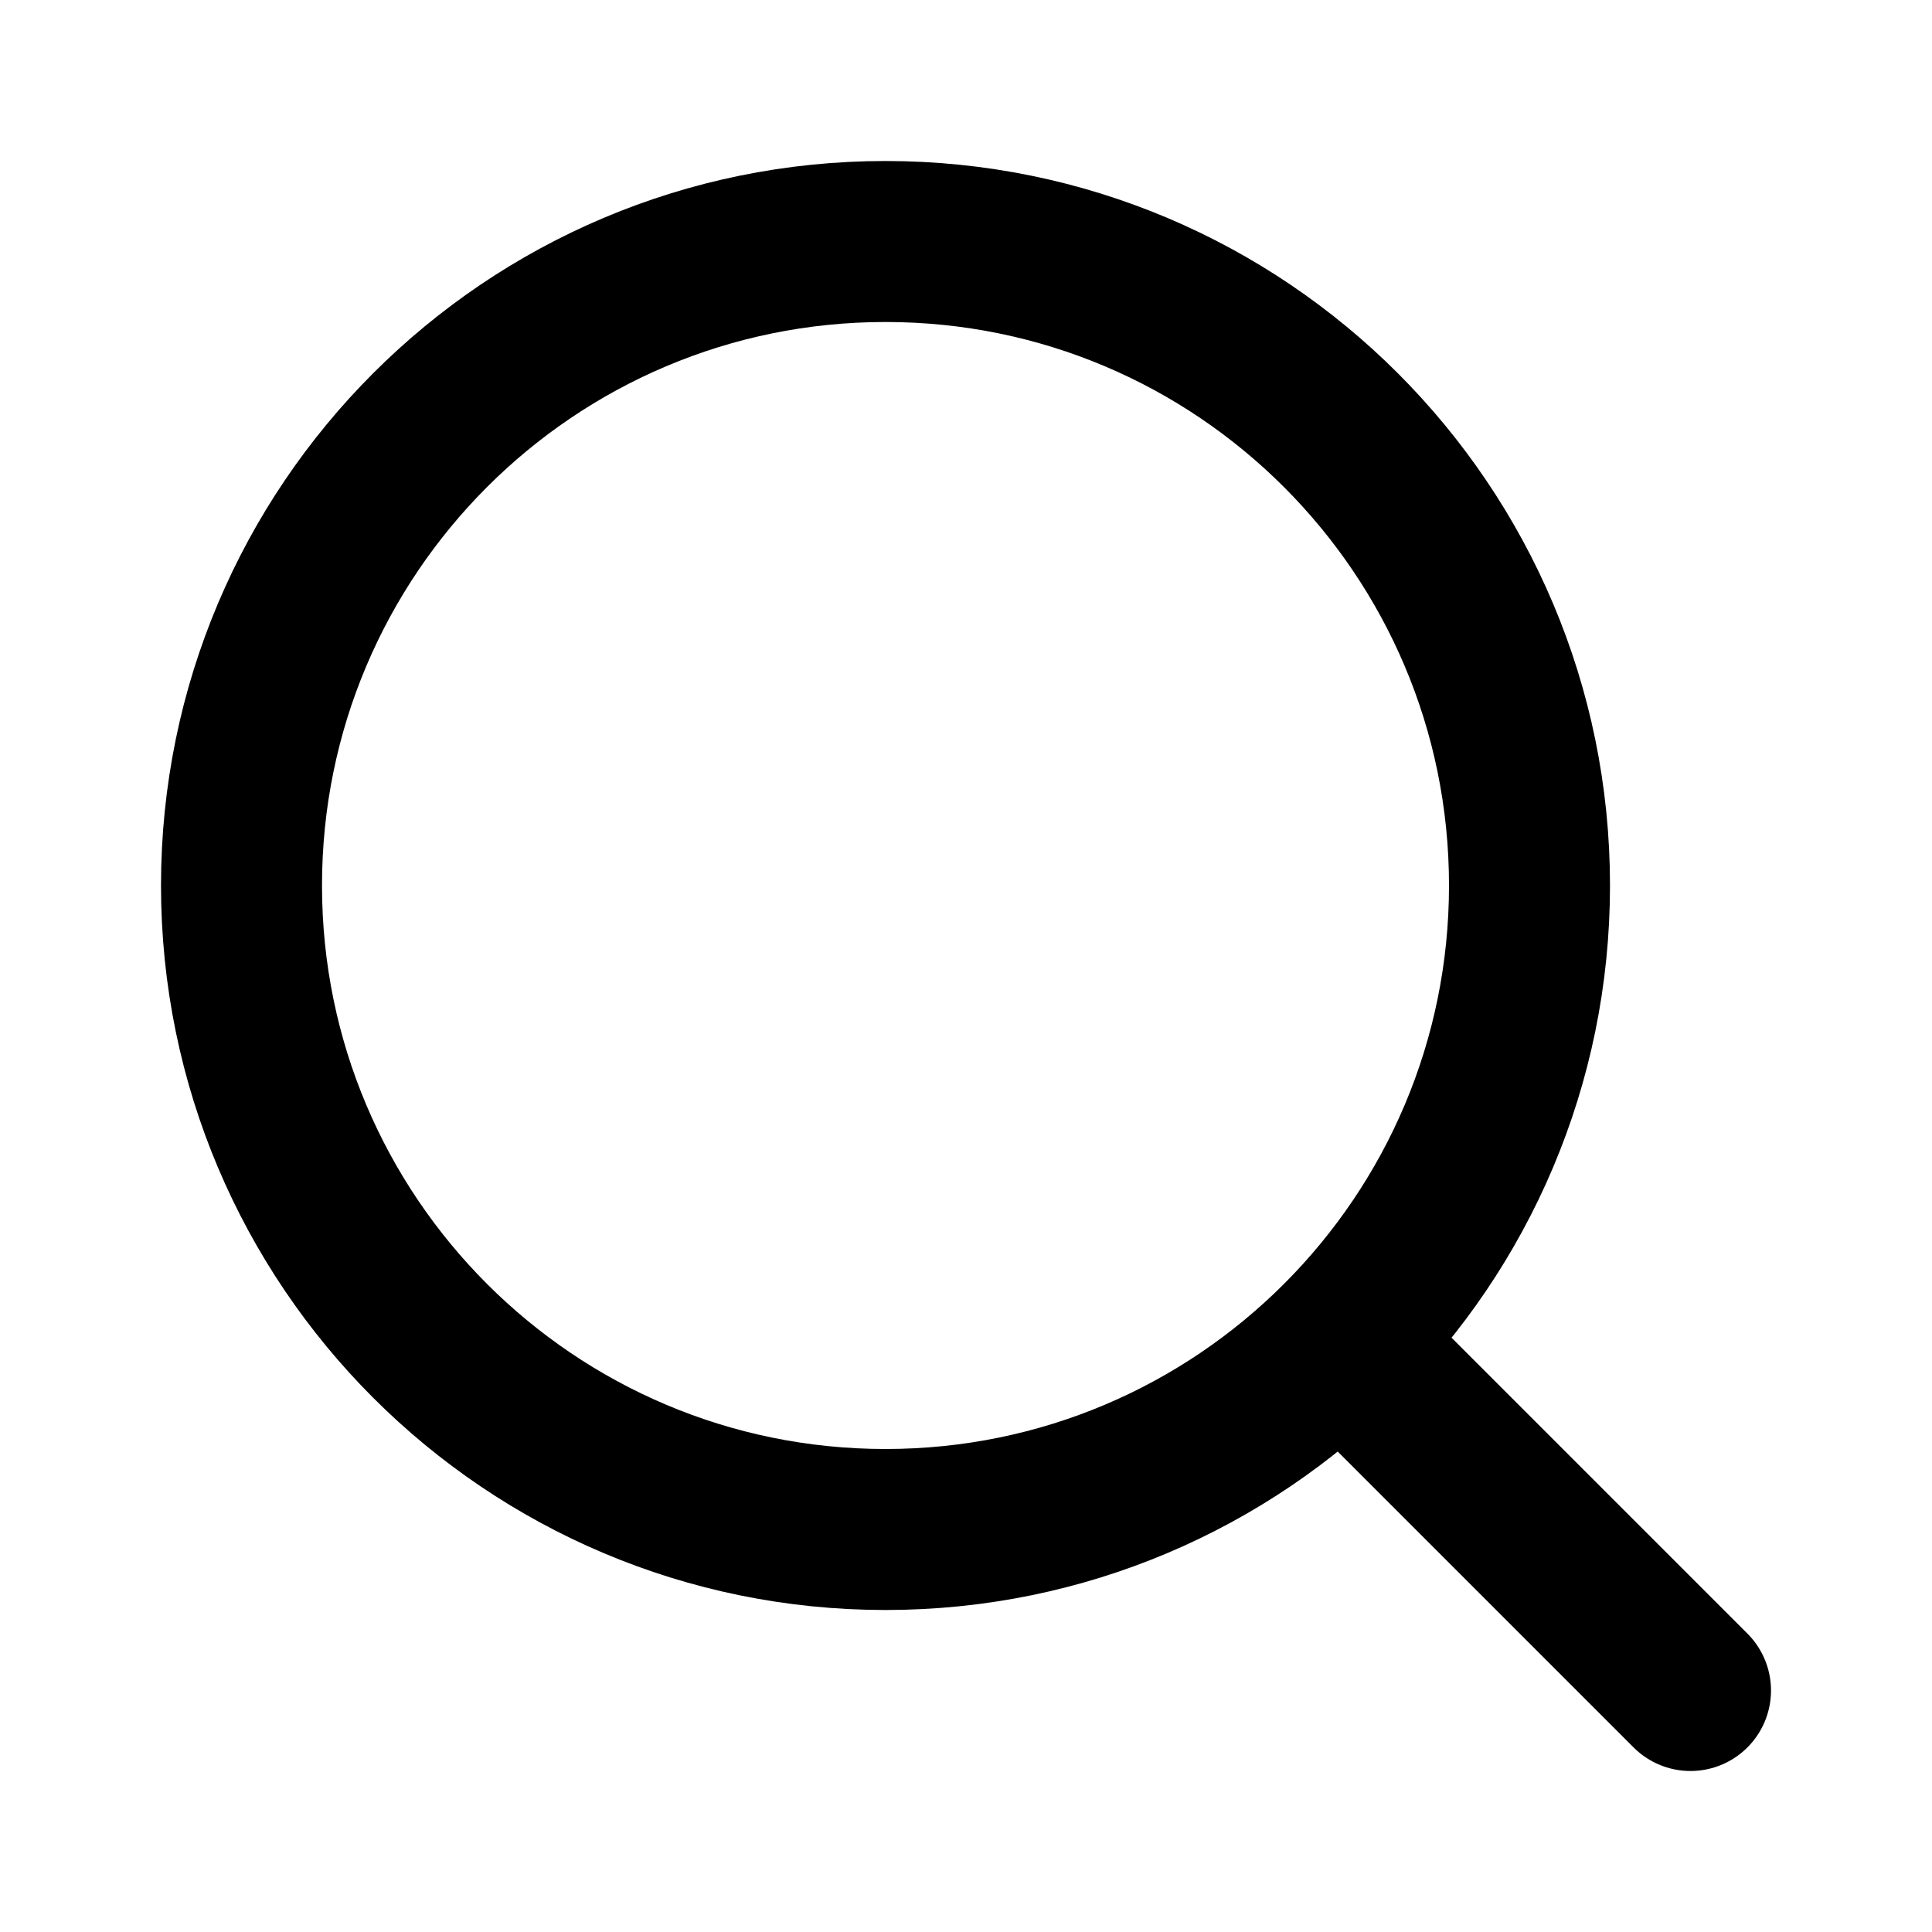
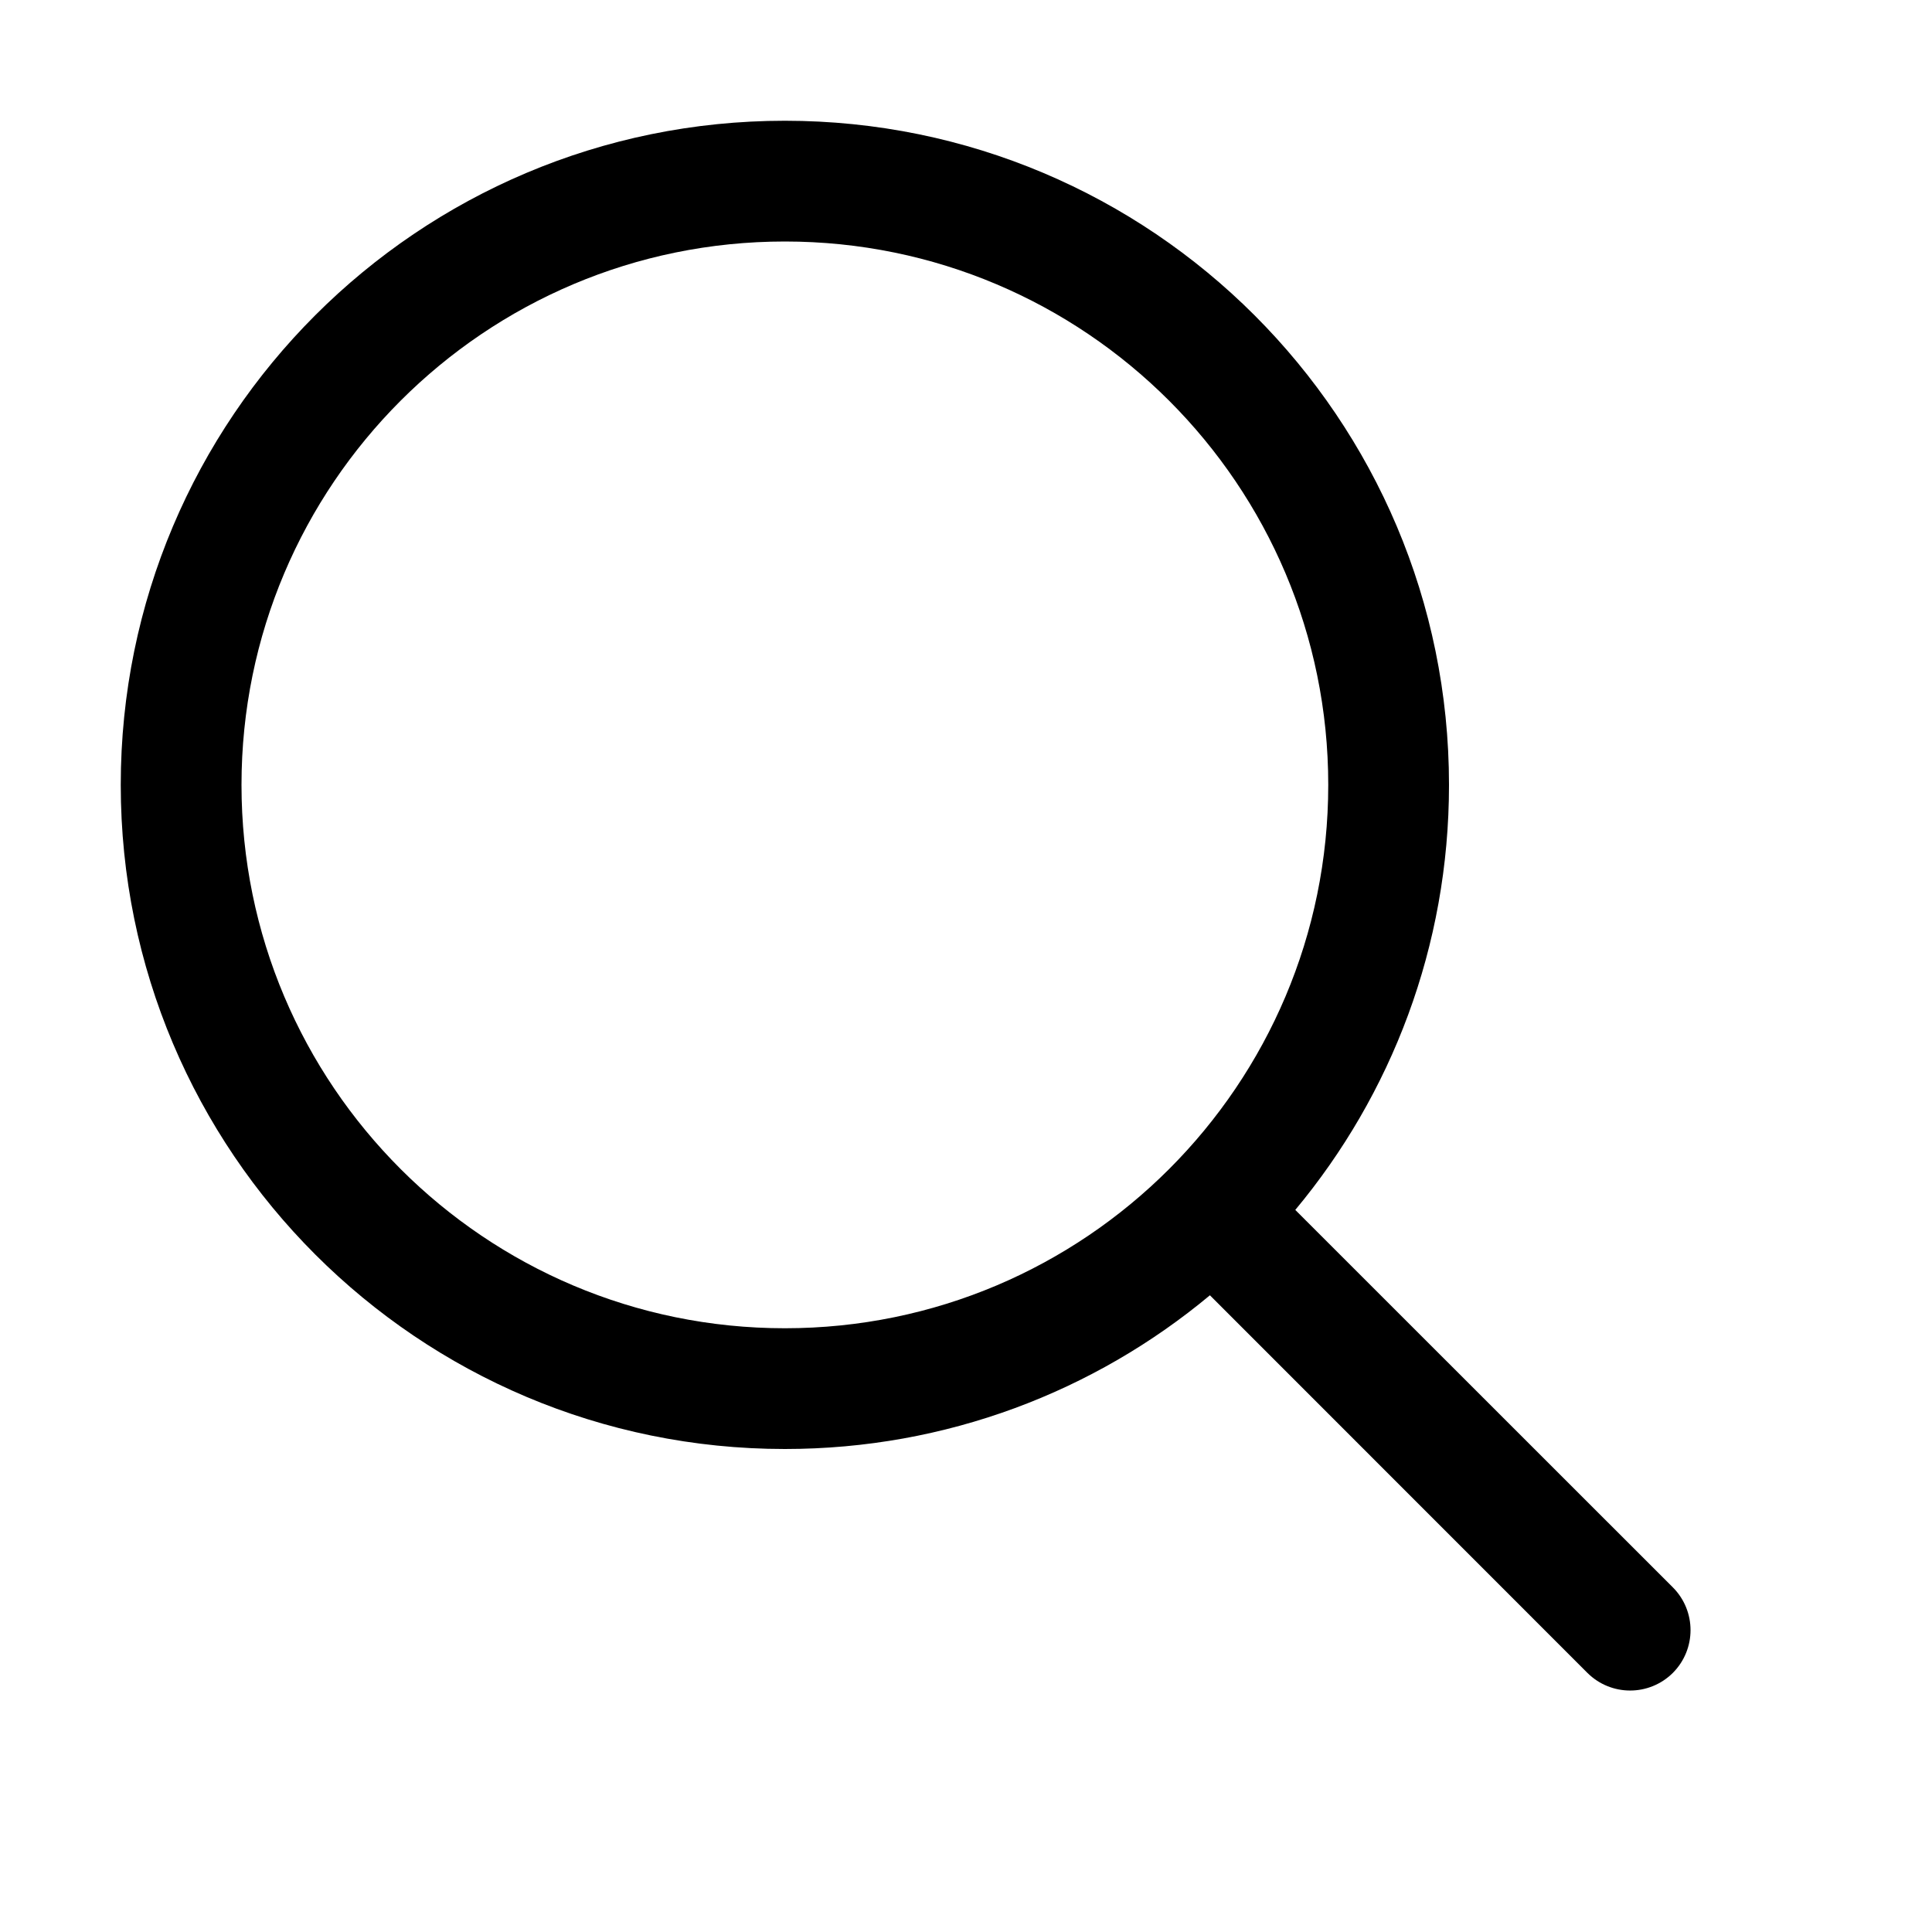
- <svg xmlns="http://www.w3.org/2000/svg" width="24" height="24" viewBox="0 0 24 24" fill="none" stroke="currentColor" stroke-width="2" stroke-linecap="round" stroke-linejoin="round">
-   <path d="m21 21-4.34-4.34" />
-   <circle cx="11" cy="11" r="8" />
+ <svg xmlns="http://www.w3.org/2000/svg" width="16" height="16" viewBox="0 0 16 16" fill="currentColor">
+   <path d="M10.02 10.727C9.066 11.522 7.839 12 6.5 12C3.462 12 1 9.538 1 6.5C1 3.462 3.462 1 6.5 1C9.538 1 12 3.462 12 6.5C12 7.839 11.522 9.066 10.727 10.02L13.854 13.146C14.049 13.342 14.049 13.658 13.854 13.854C13.658 14.049 13.342 14.049 13.146 13.854L10.02 10.727ZM11 6.5C11 4.015 8.985 2 6.5 2C4.015 2 2 4.015 2 6.5C2 8.985 4.015 11 6.5 11C8.985 11 11 8.985 11 6.5Z" />
</svg>
